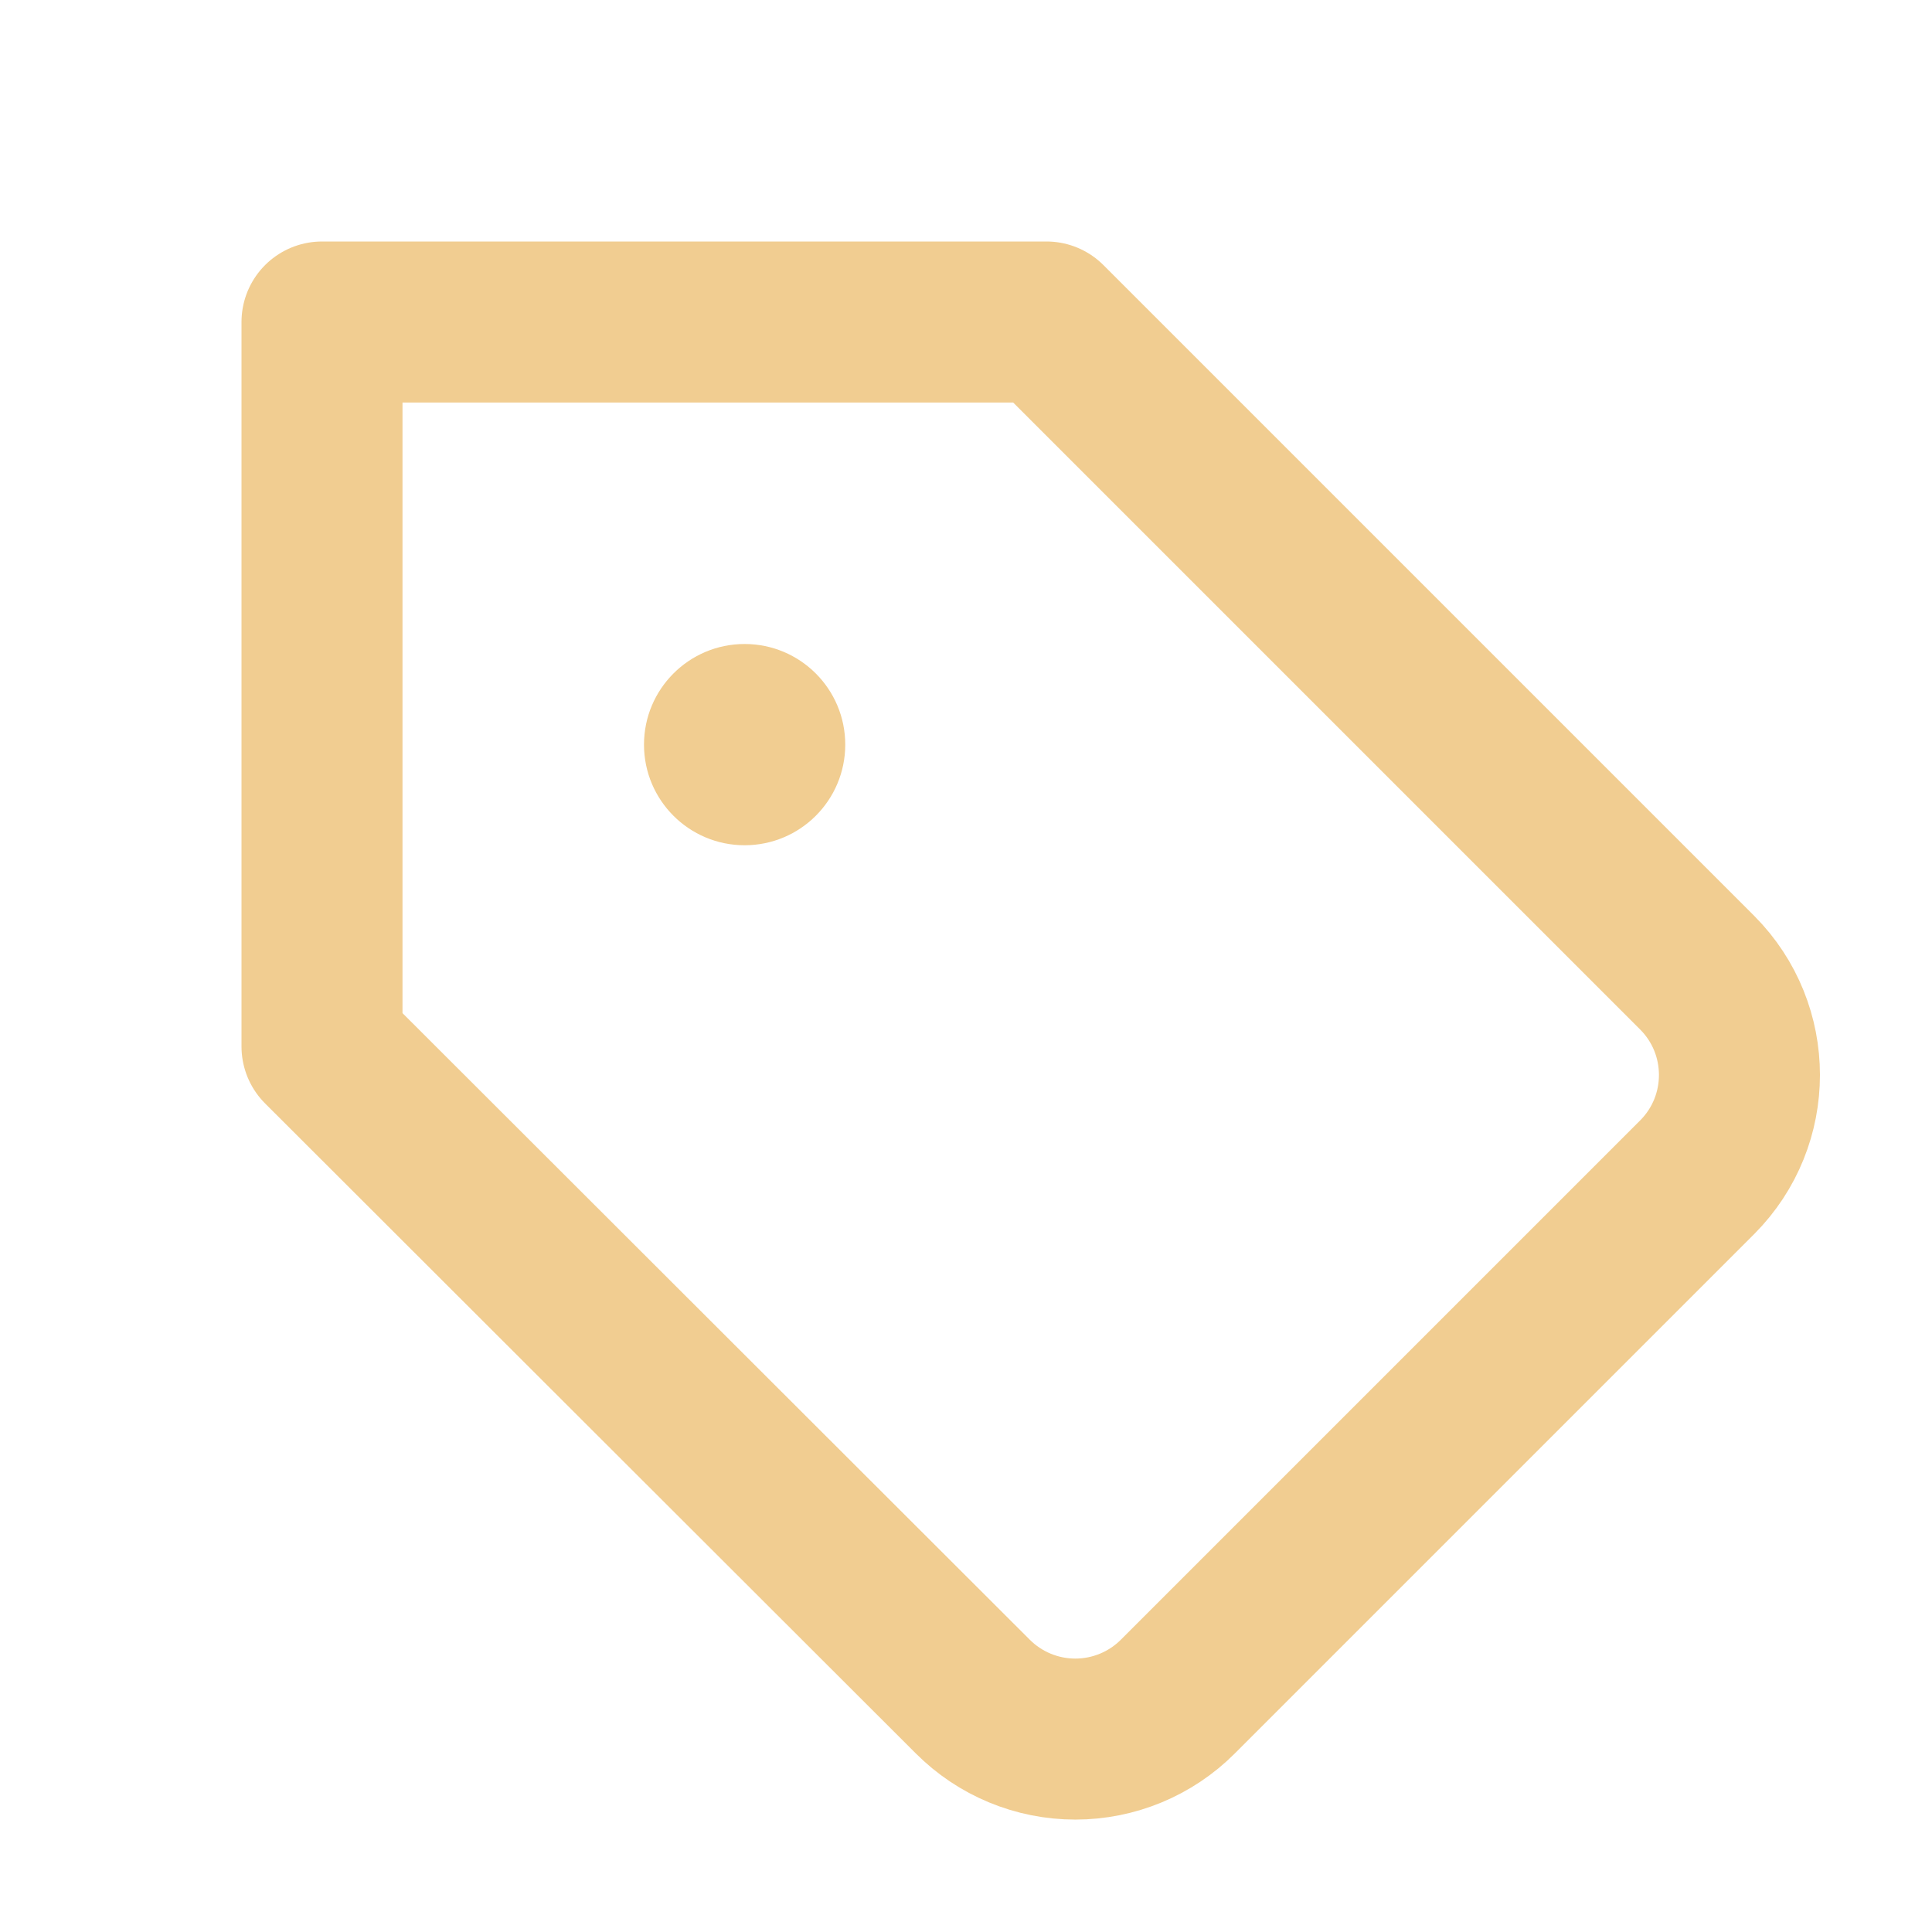
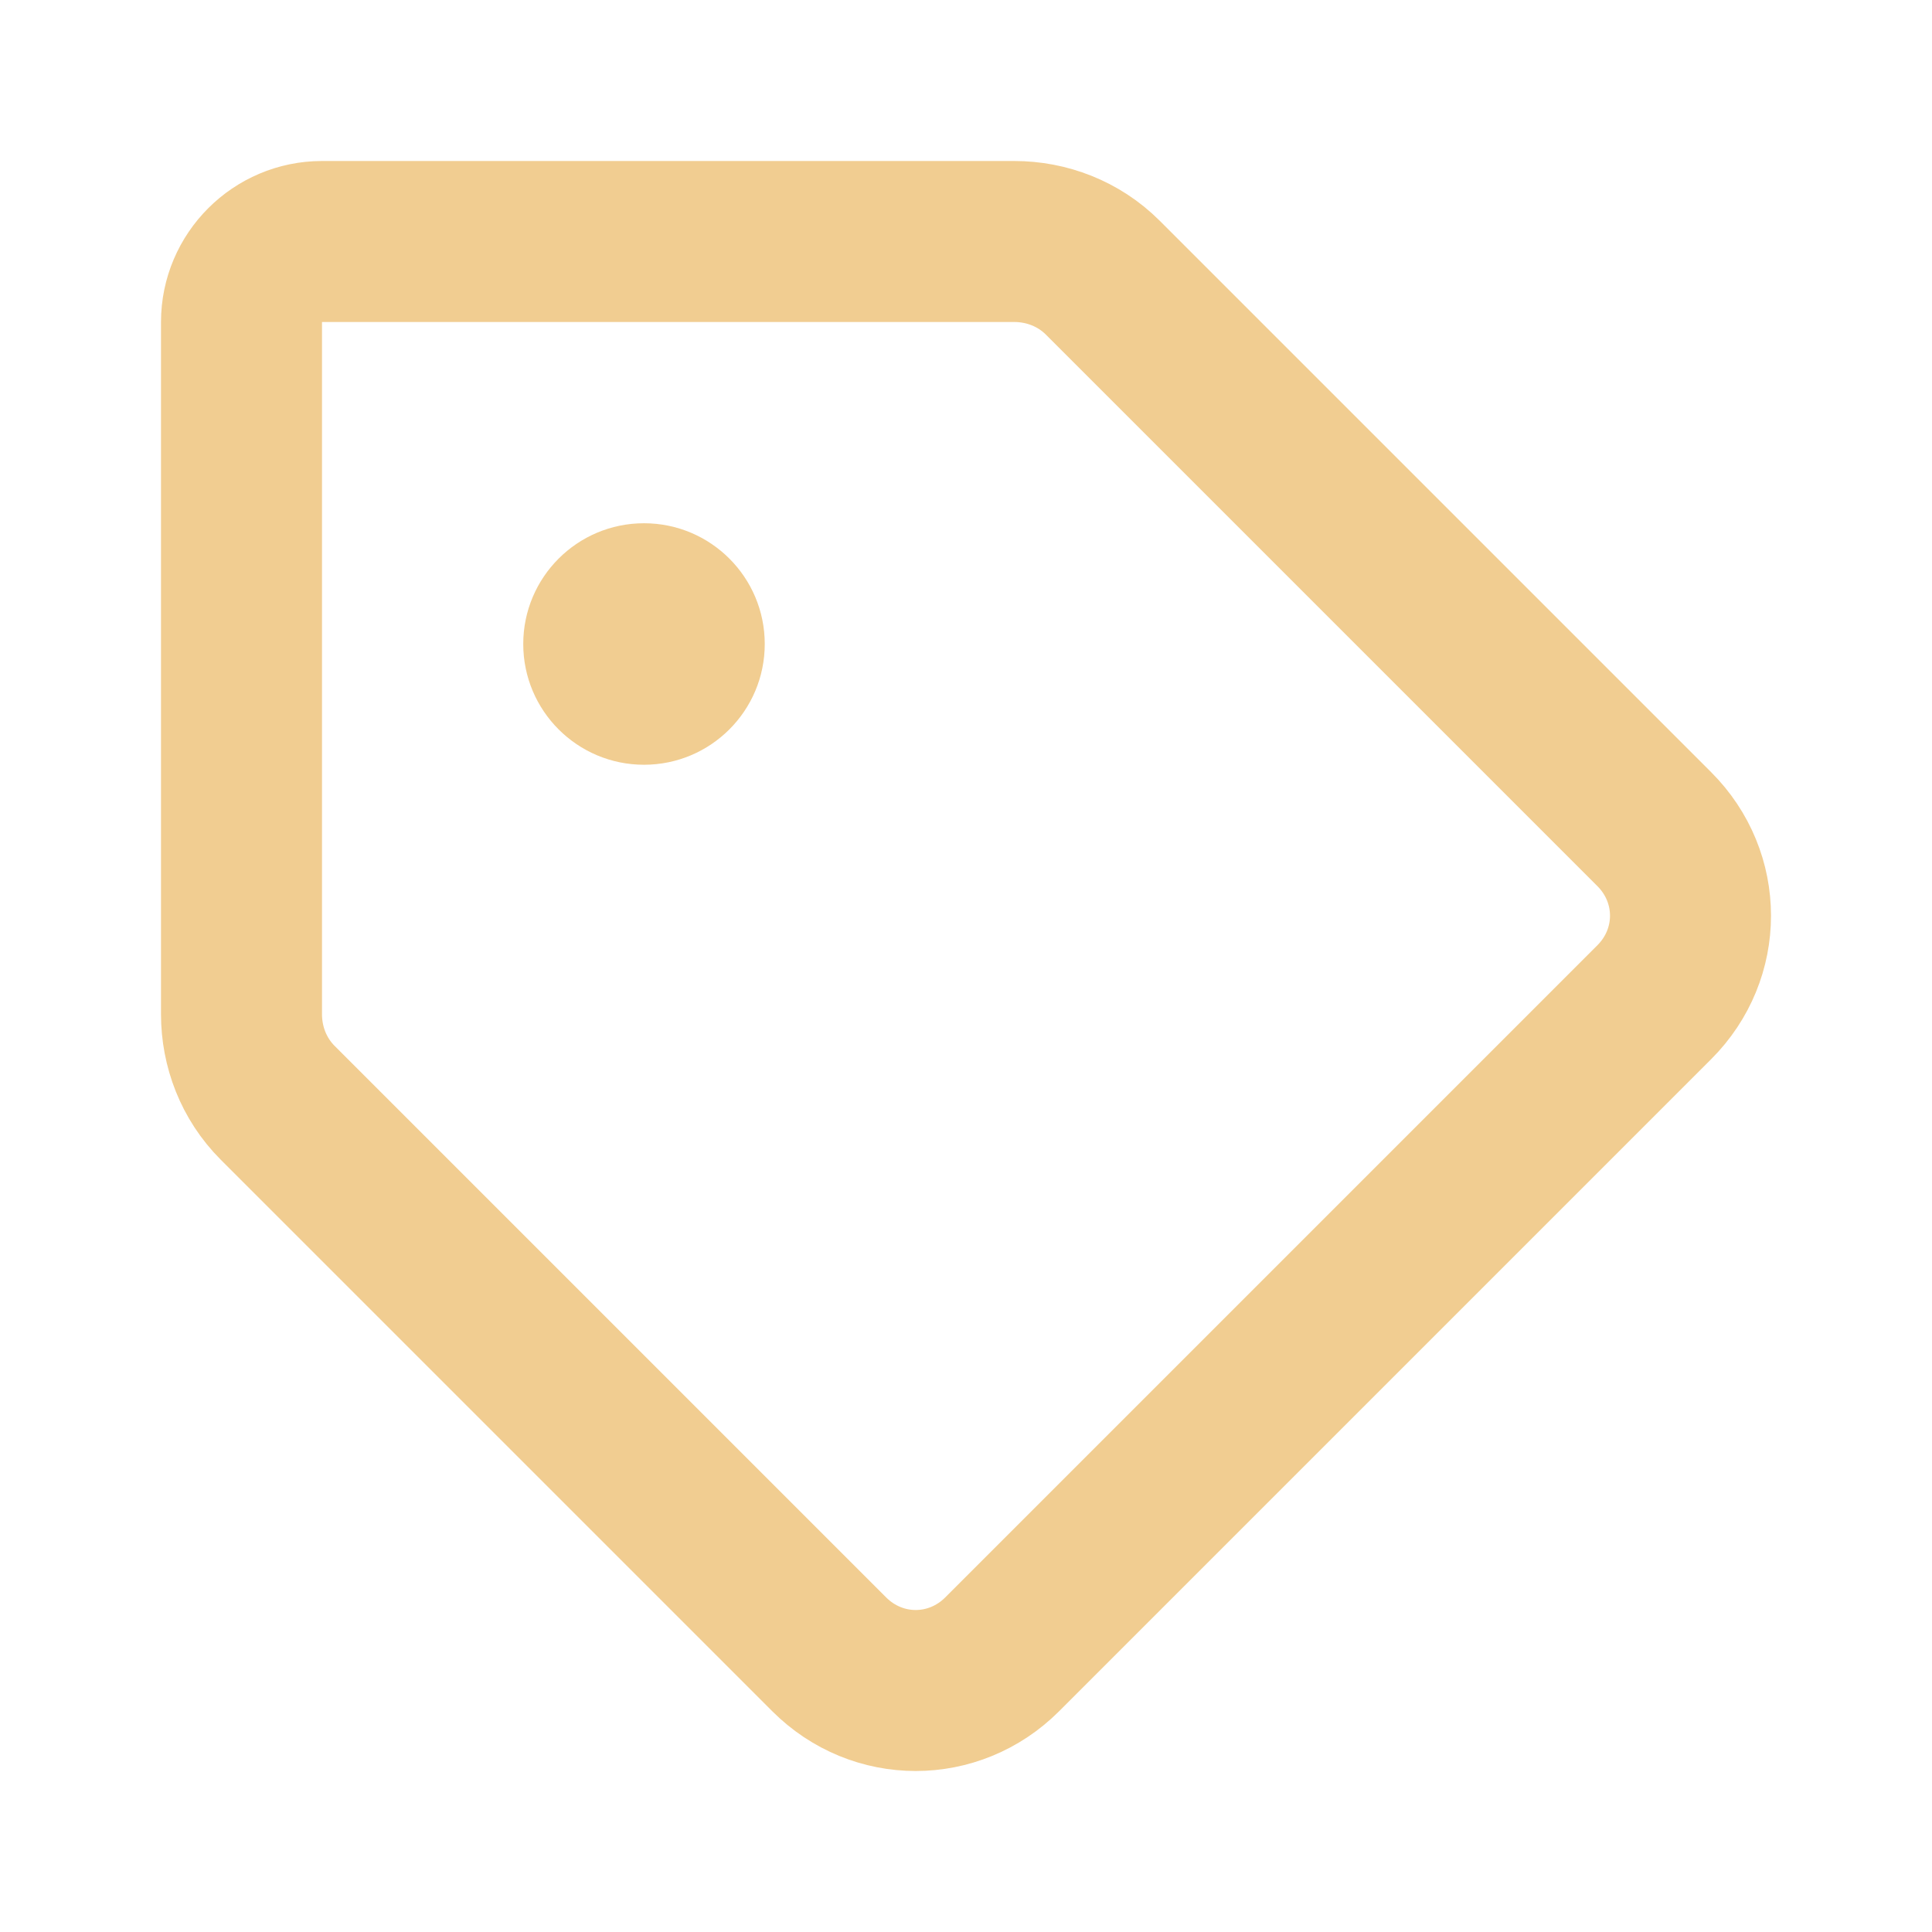
<svg xmlns="http://www.w3.org/2000/svg" width="48" height="48" viewBox="0 0 48 48" fill="none">
-   <path d="M42.169 29.245L29.263 42.151C28.588 42.827 27.672 43.207 26.716 43.207C25.761 43.207 24.844 42.827 24.169 42.151L8 26V8H26L42.169 24.169C43.565 25.573 43.565 27.841 42.169 29.245Z" fill="none" stroke="#F1CD91" stroke-width="4" stroke-linejoin="round" />
-   <path fill-rule="evenodd" clip-rule="evenodd" d="M18.5 21C19.881 21 21 19.881 21 18.5C21 17.119 19.881 16 18.5 16C17.119 16 16 17.119 16 18.5C16 19.881 17.119 21 18.5 21Z" fill="#F1CD91" />
+   <path d="M6 8C6 6.9 6.9 6 8 6H25.2C26 6 26.8 6.3 27.4 6.9L41.1 20.6C42.3 21.8 42.3 23.7 41.1 24.9L24.9 41.1C23.7 42.3 21.8 42.3 20.6 41.1L6.9 27.4C6.3 26.8 6 26 6 25.2V8Z" stroke="#F1CD91" stroke-width="4" stroke-linecap="round" stroke-linejoin="round" />
+   <circle cx="16" cy="16" r="3" fill="#F1CD91" />
</svg>
